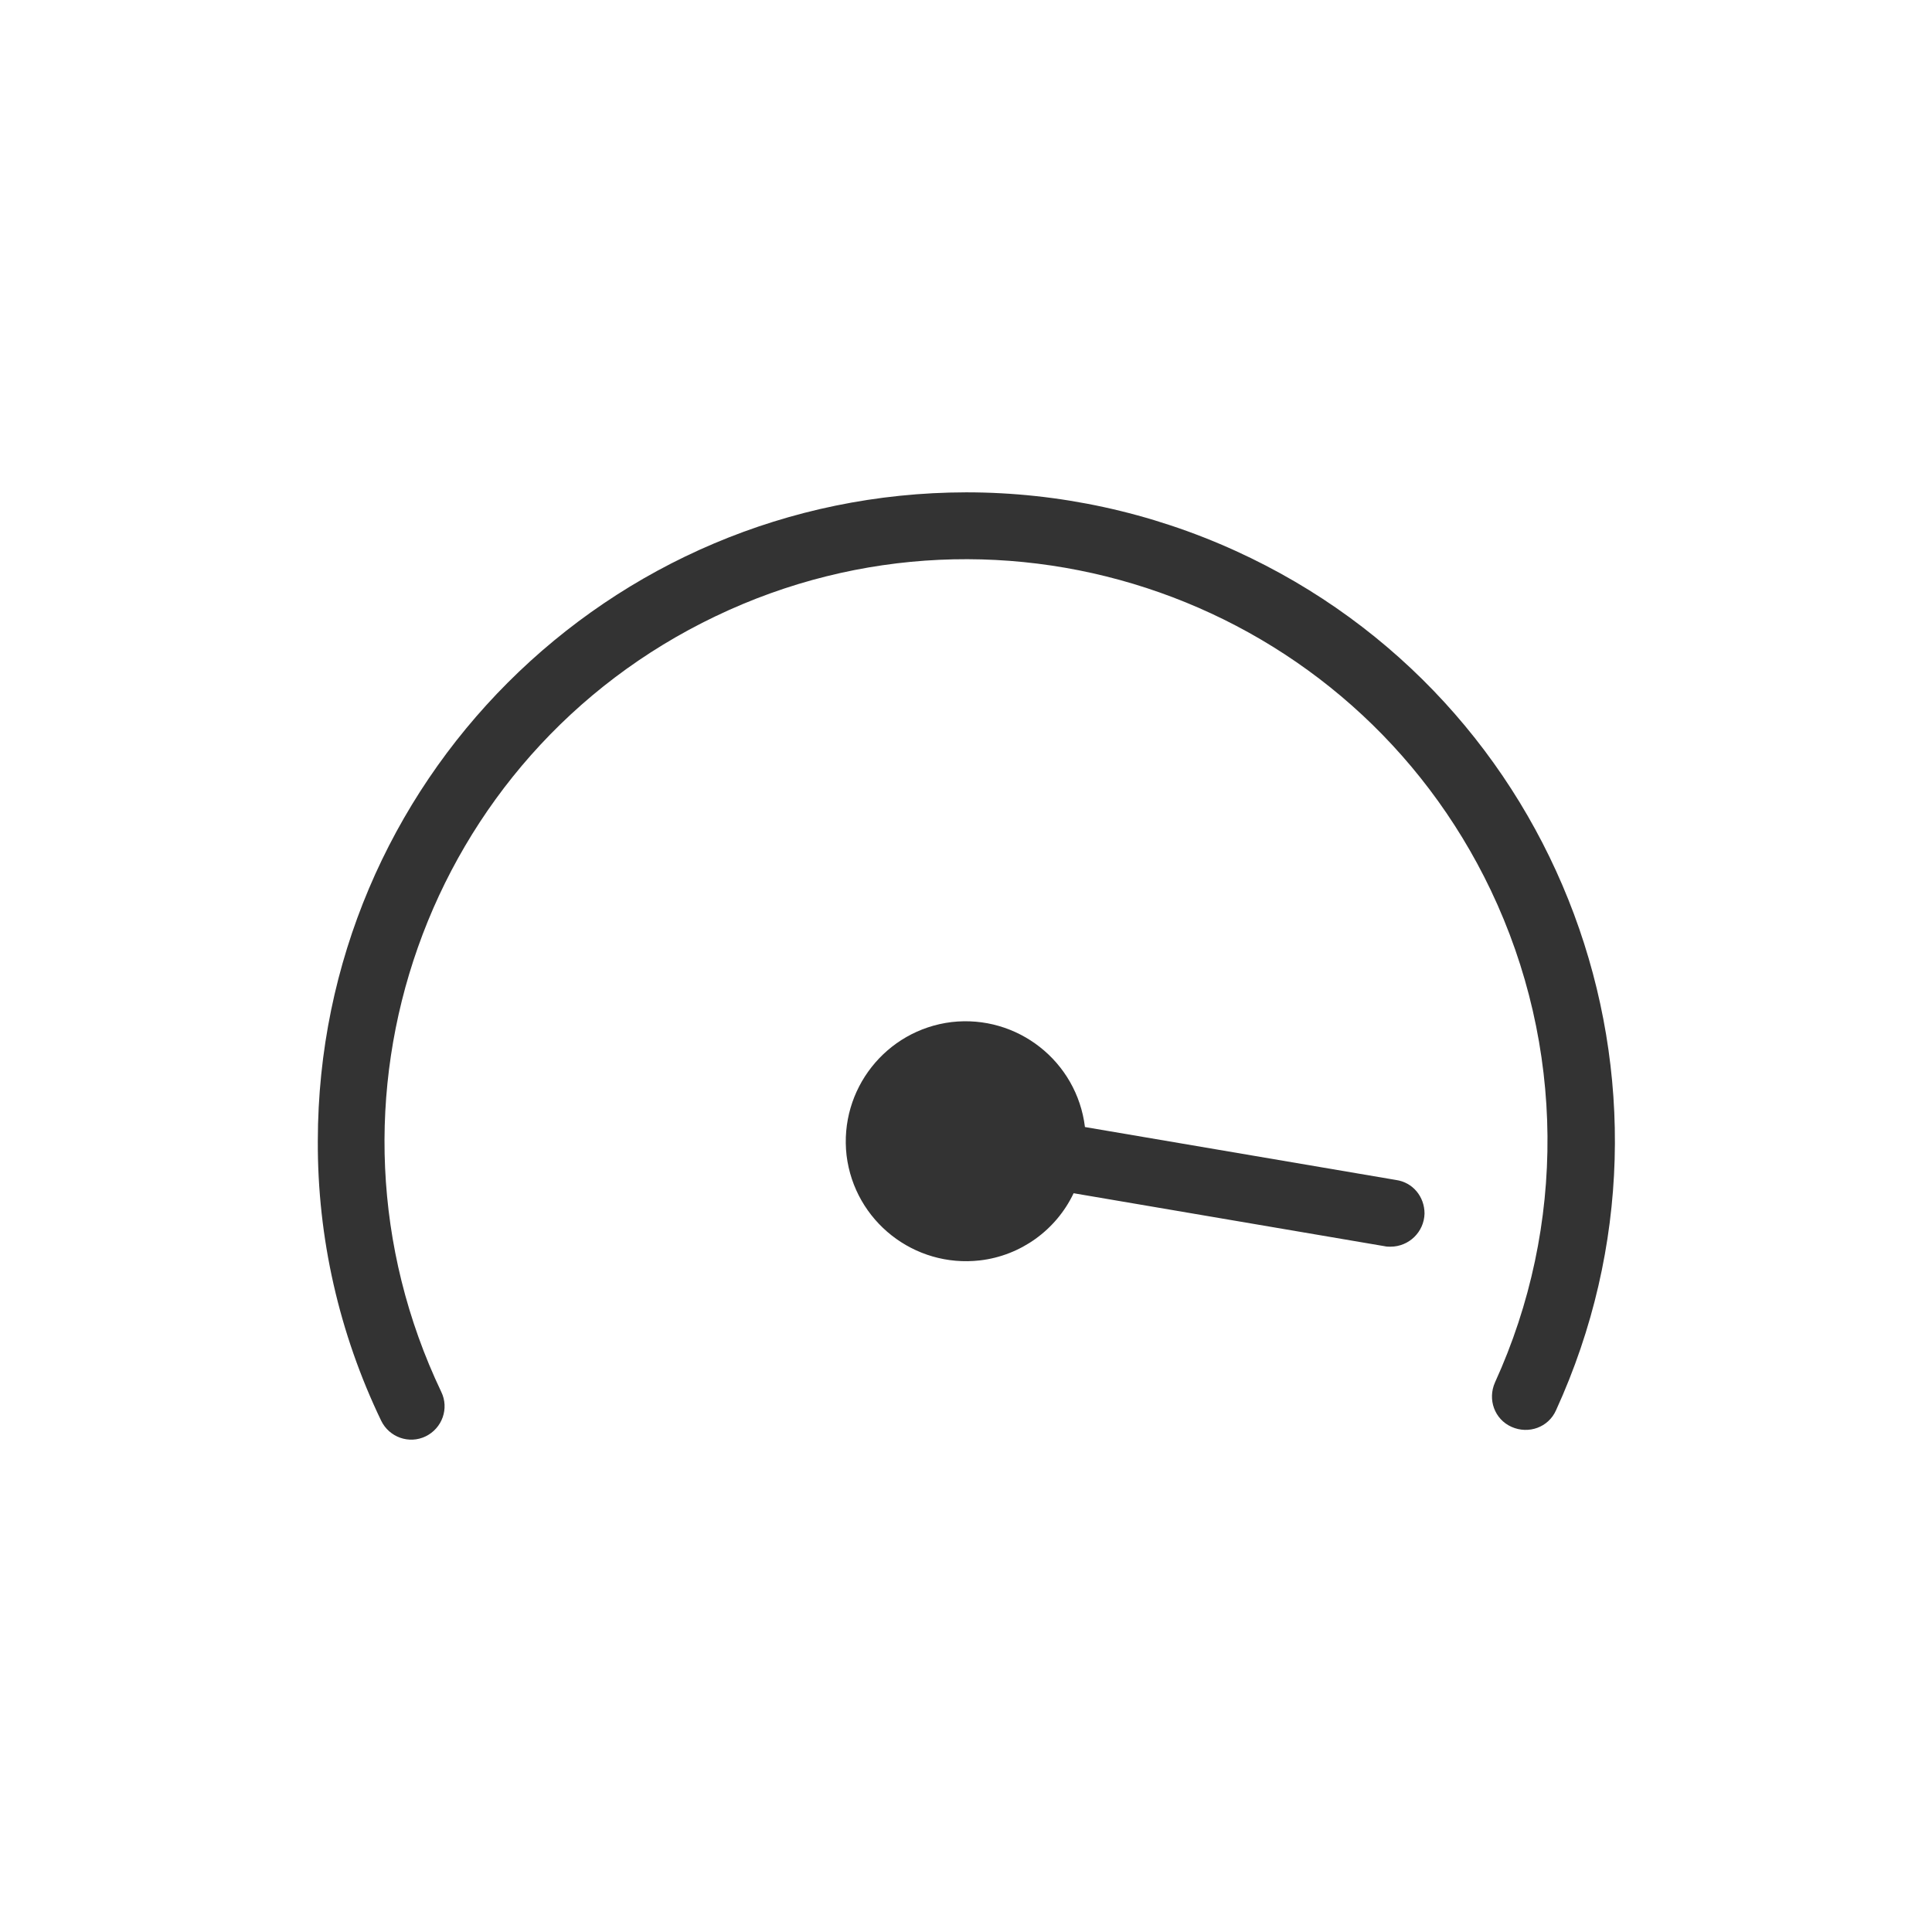
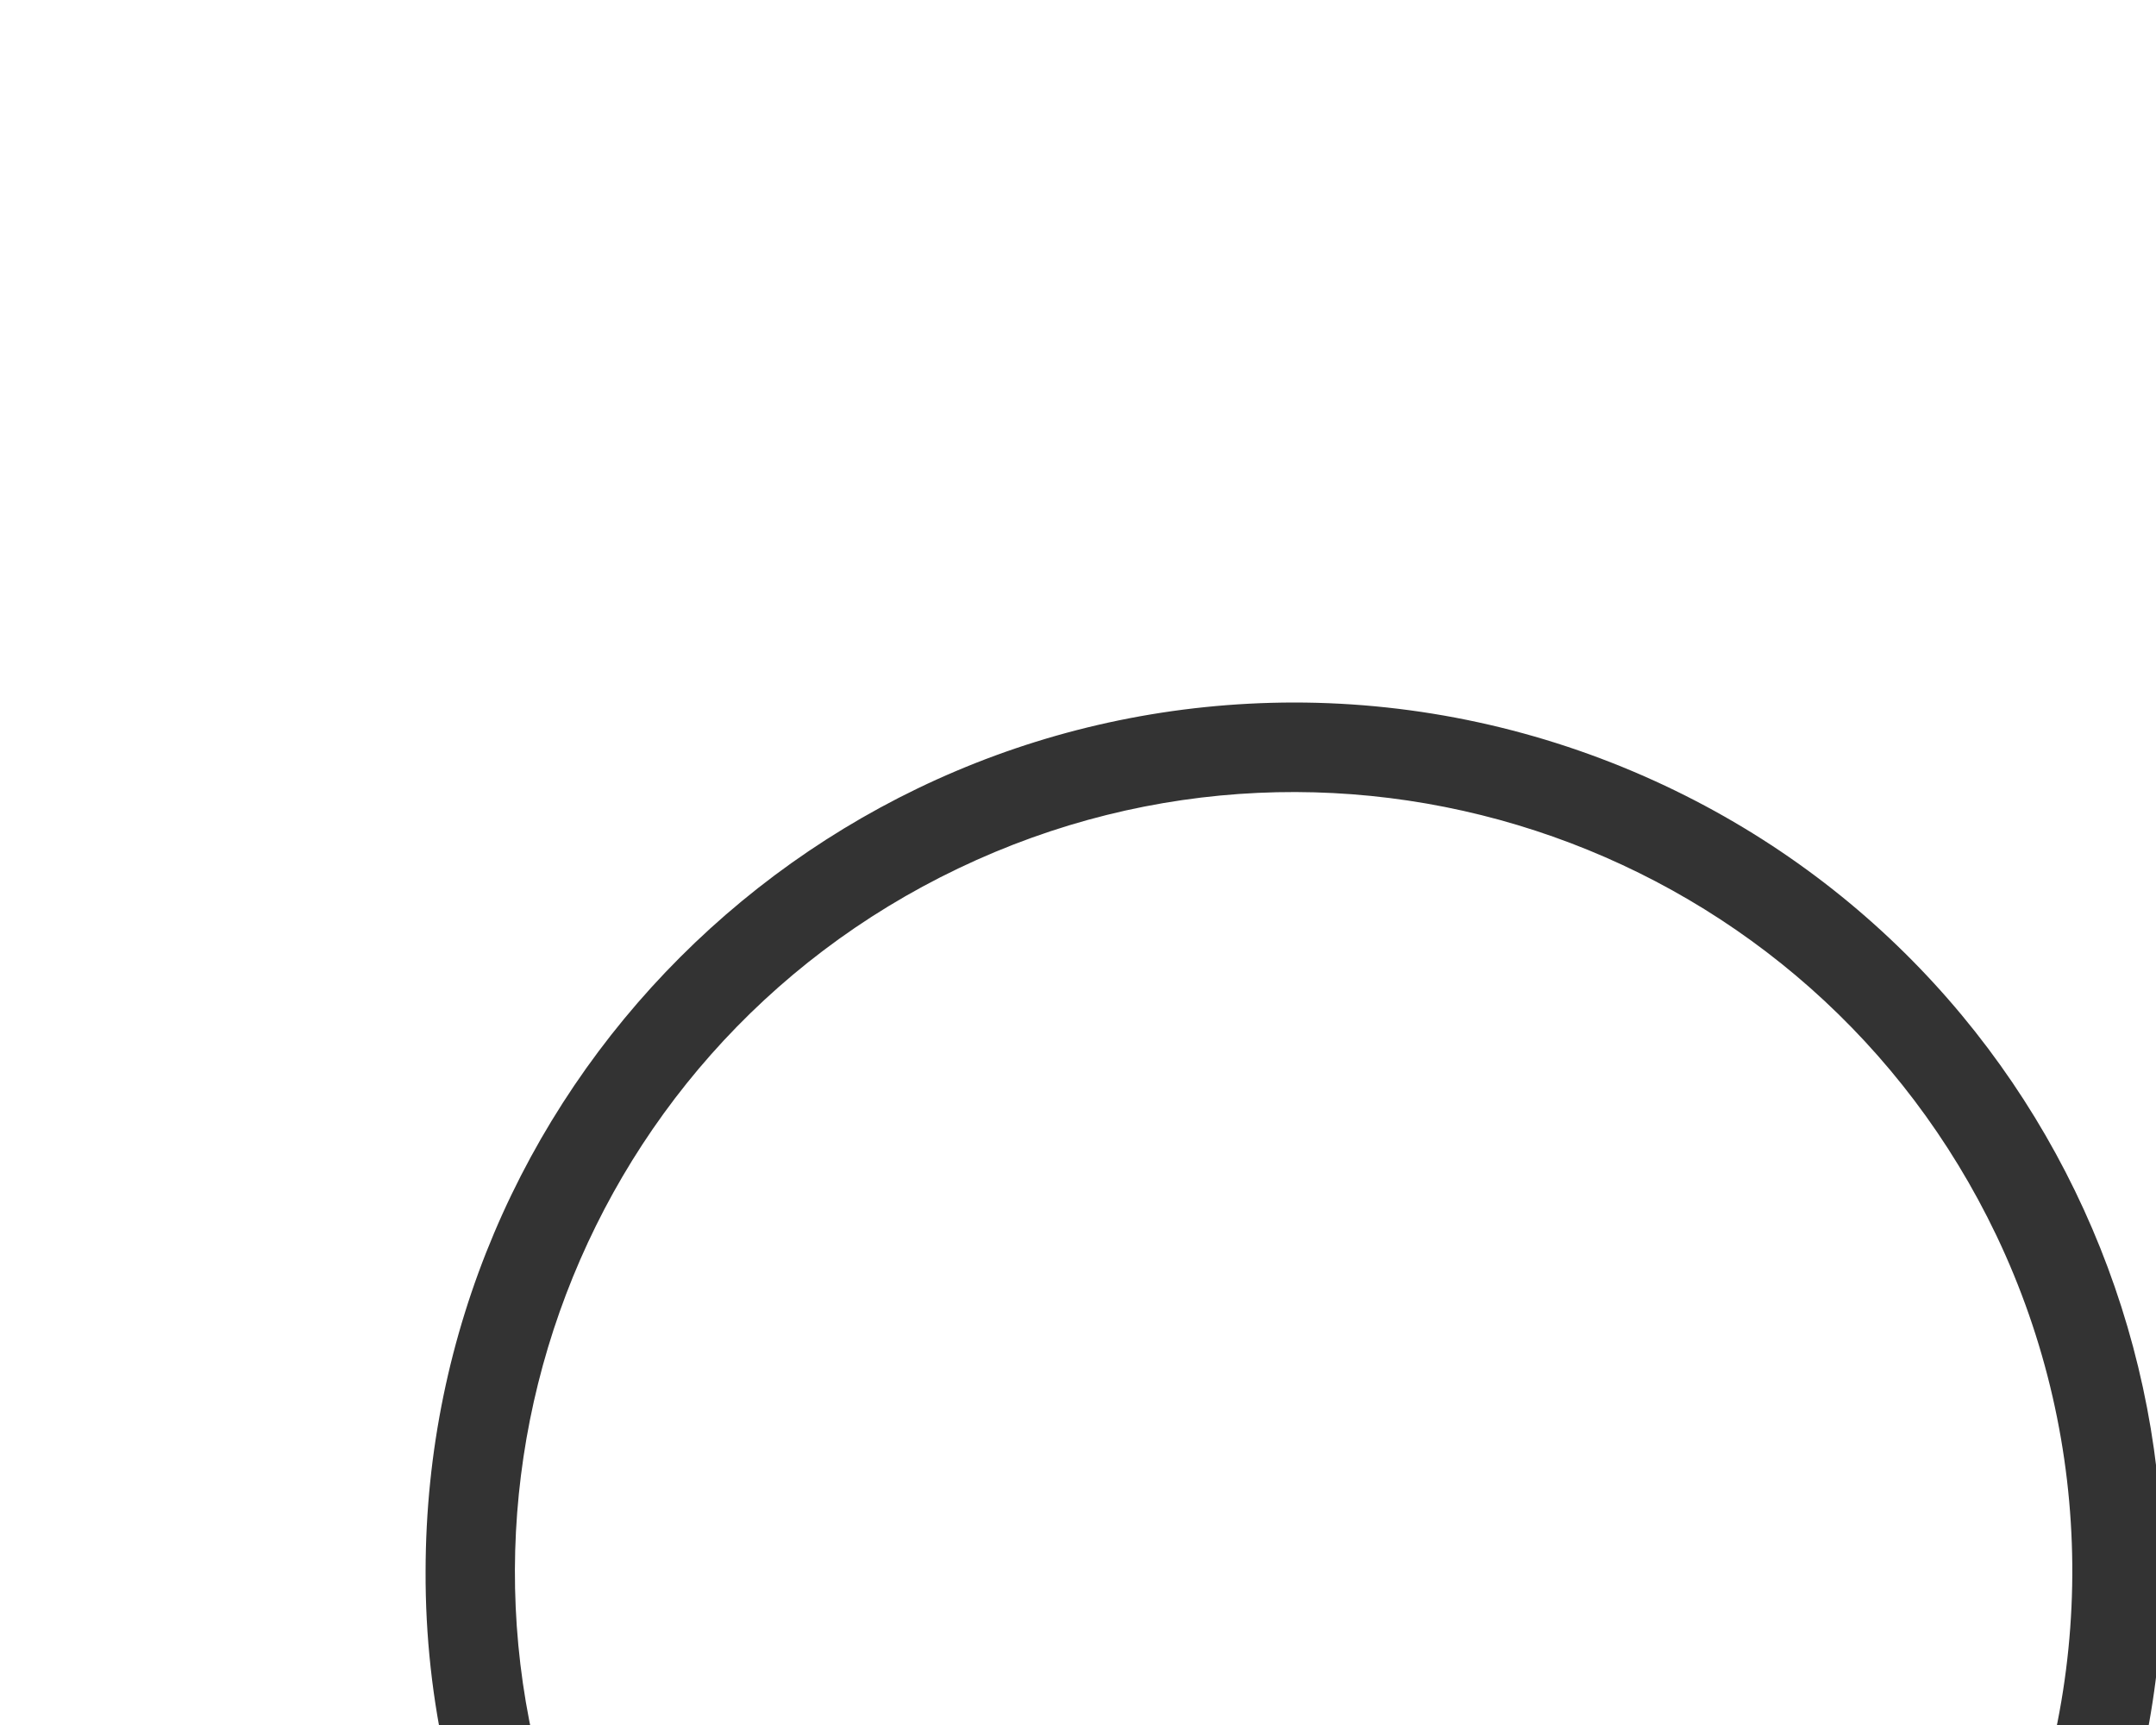
- <svg xmlns="http://www.w3.org/2000/svg" width="60" height="60" viewBox="0 0 60 60" fill="none">
-   <g id="speedometer 1">
-     <g id="mainpart">
-       <path id="d87ad07d 2640 4933 80f4 8c7bec5a0faa" d="M30.007 15.29C18.889 15.305 9.885 24.308 9.87 35.427C9.856 38.438 10.531 41.405 11.838 44.122C12.088 44.636 12.705 44.857 13.219 44.607C13.733 44.357 13.954 43.74 13.704 43.226C9.415 34.223 13.219 23.442 22.223 19.138C31.212 14.835 41.993 18.639 46.296 27.643C48.602 32.475 48.646 38.071 46.428 42.933C46.193 43.462 46.414 44.078 46.943 44.313C47.471 44.548 48.088 44.328 48.323 43.799C52.95 33.679 48.499 21.723 38.379 17.111C35.736 15.907 32.886 15.29 30.007 15.29Z" fill="#333333" />
-     </g>
-     <g id="animatedpart">
-       <path id="animatedpart_2" d="M33.694 35.001L43.359 36.646C43.873 36.72 44.24 37.16 44.24 37.689C44.225 38.262 43.755 38.717 43.182 38.717C43.124 38.717 43.065 38.717 43.006 38.703L33.342 37.057C32.798 38.203 31.696 38.996 30.433 39.143C28.392 39.378 26.541 37.924 26.291 35.883C26.056 33.841 27.51 31.99 29.552 31.741C31.594 31.506 33.444 32.96 33.694 35.001Z" fill="#333333" />
-     </g>
-   </g>
+ <svg xmlns="http://www.w3.org/2000/svg" version="1.1" id="L2" xmlnXlink="http://www.w3.org/1999/xlink" x="0px" y="0px" viewBox="0 -1 50 40" enableBackground="new 0 0 50 20" xmlSpace="preserve">
+   <path id="d87ad07d 2640 4933 80f4 8c7bec5a0faa" d="M30.007 15.29C18.889 15.305 9.885 24.308 9.87 35.427C9.856 38.438 10.531 41.405 11.838 44.122C12.088 44.636 12.705 44.857 13.219 44.607C13.733 44.357 13.954 43.74 13.704 43.226C9.415 34.223 13.219 23.442 22.223 19.138C31.212 14.835 41.993 18.639 46.296 27.643C48.602 32.475 48.646 38.071 46.428 42.933C46.193 43.462 46.414 44.078 46.943 44.313C47.471 44.548 48.088 44.328 48.323 43.799C52.95 33.679 48.499 21.723 38.379 17.111C35.736 15.907 32.886 15.29 30.007 15.29Z" fill="#333333" />
+   <line fill="#333333" strokeLinecap="round" stroke="#333333" strokeWidth="4" strokeMiterlimit="10" x1="20" y1="40" x2="30" y2="40">
+     <animateTransform attributeName="transform" dur="1s" type="rotate" from="0 30 40" to="170 30 40" fill="freeze" begin="0.5s" />
+   </line>
</svg>
